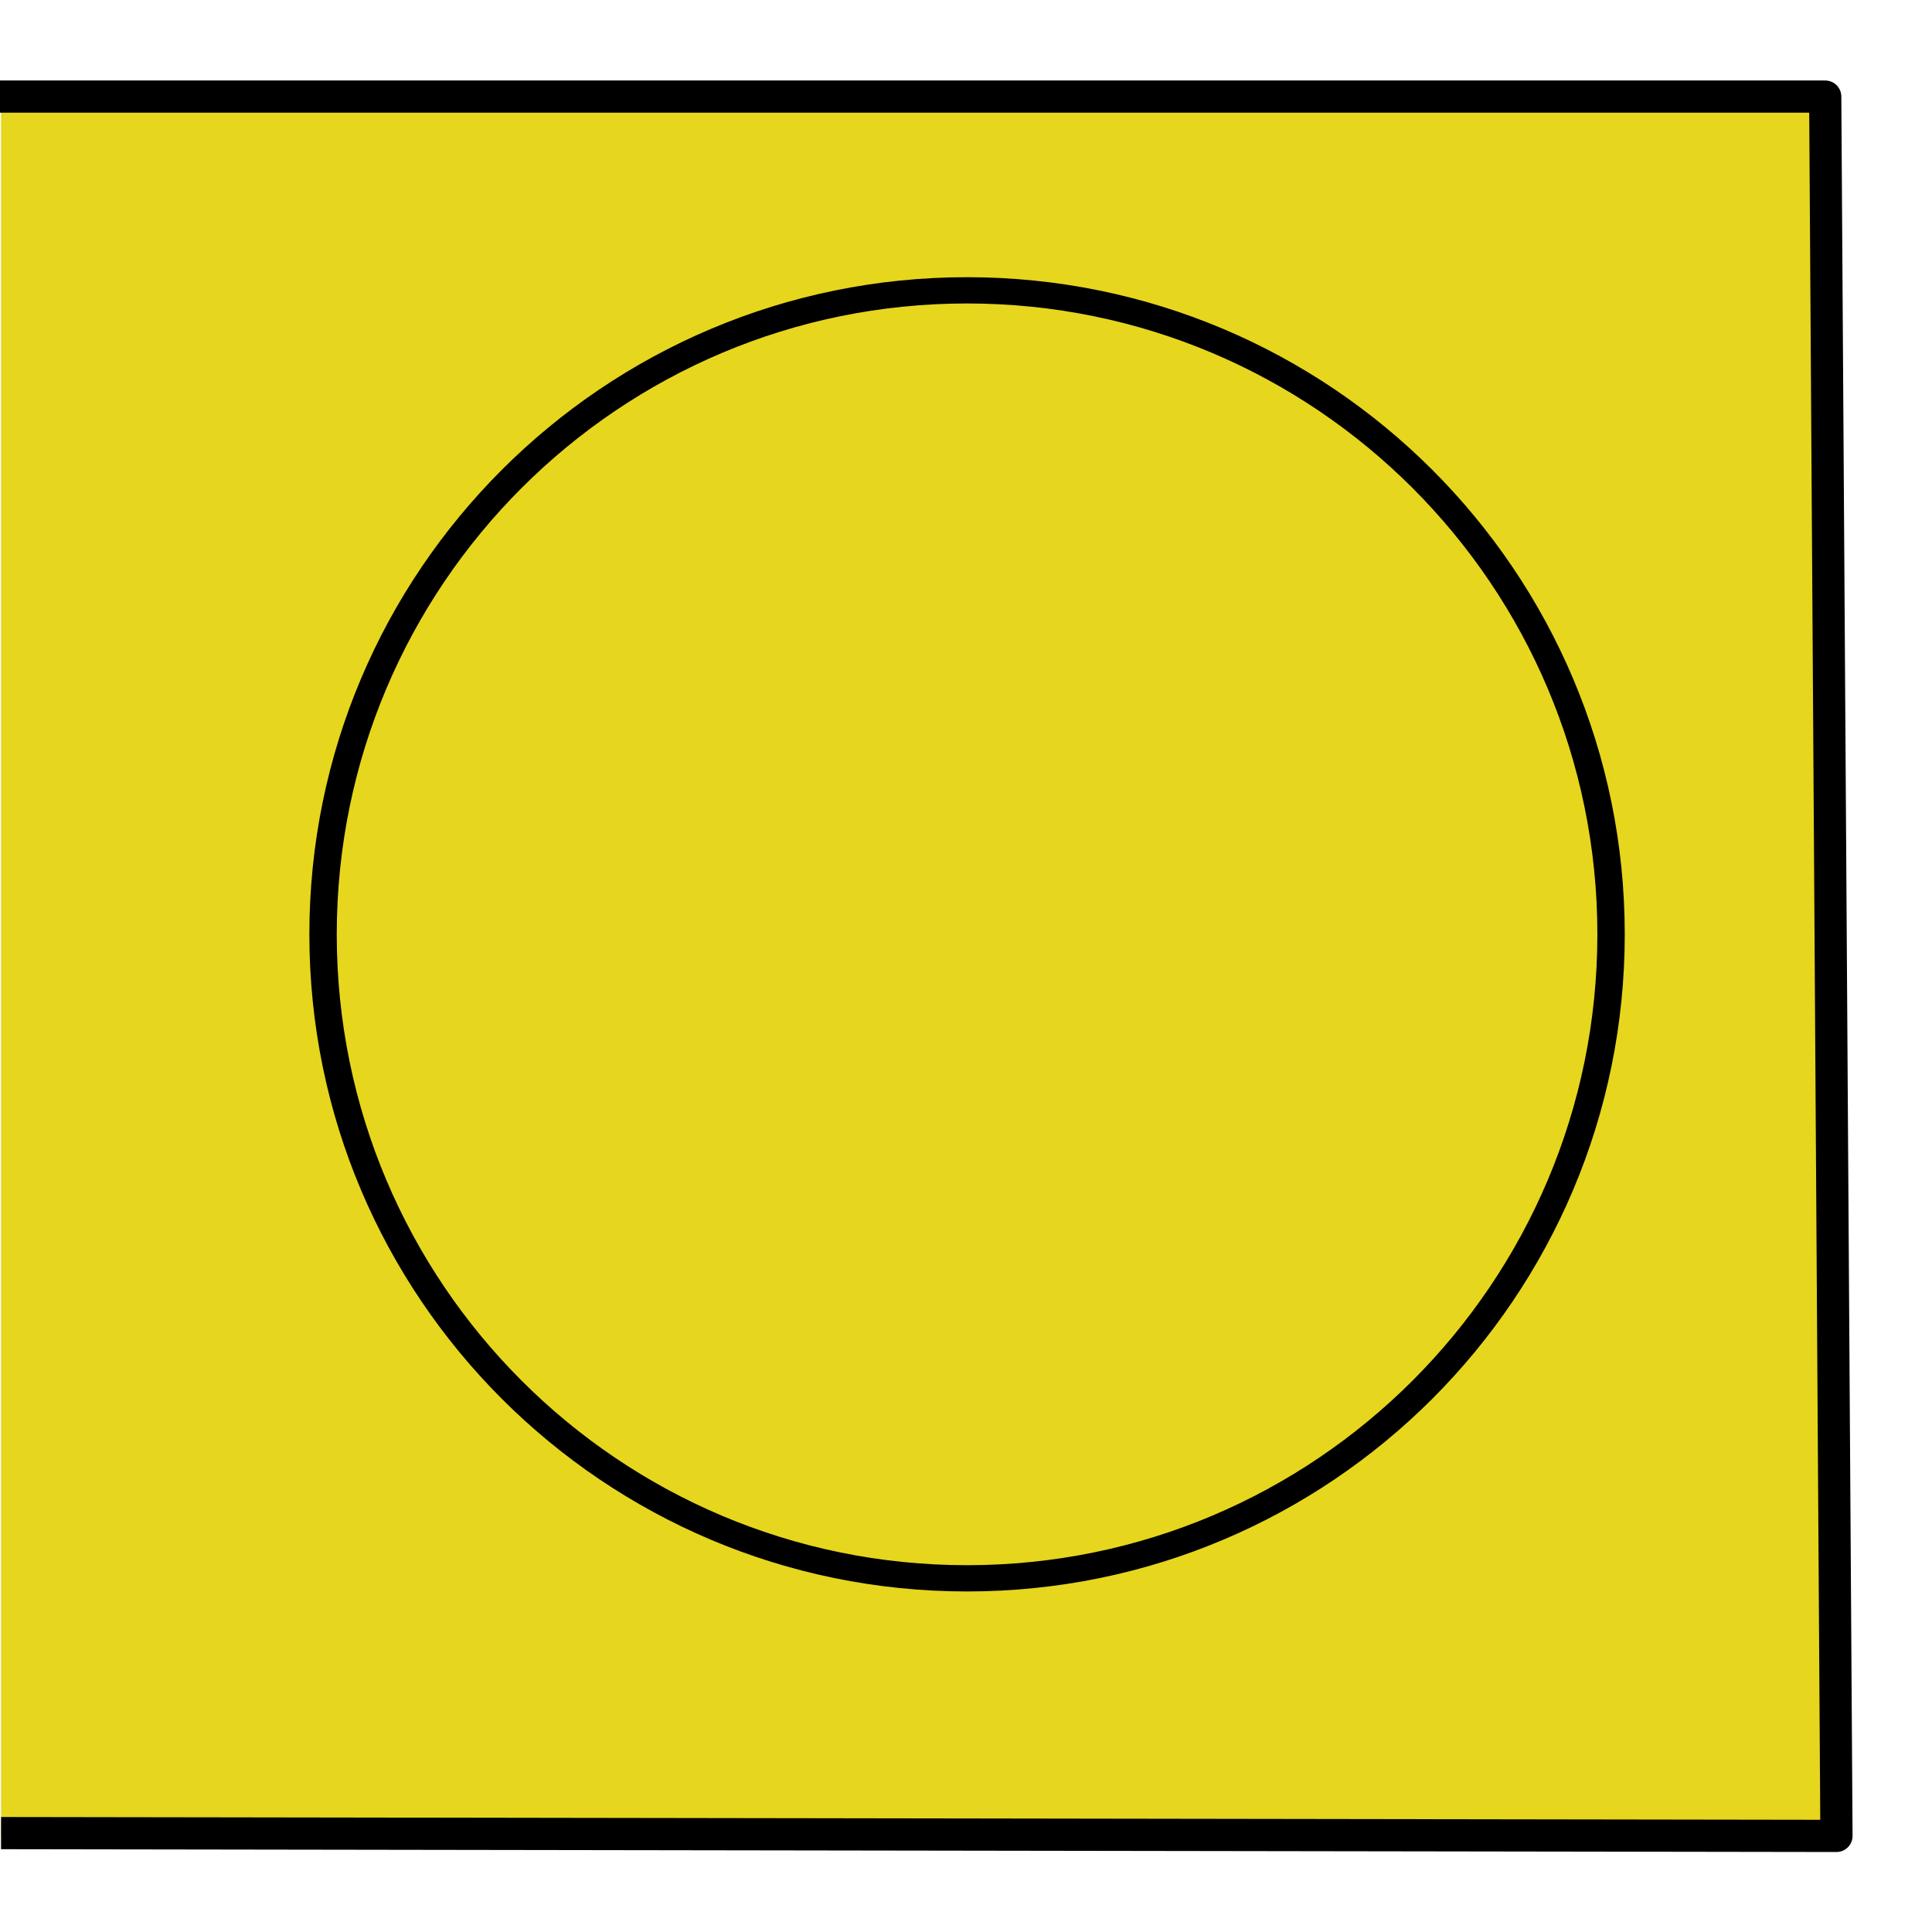
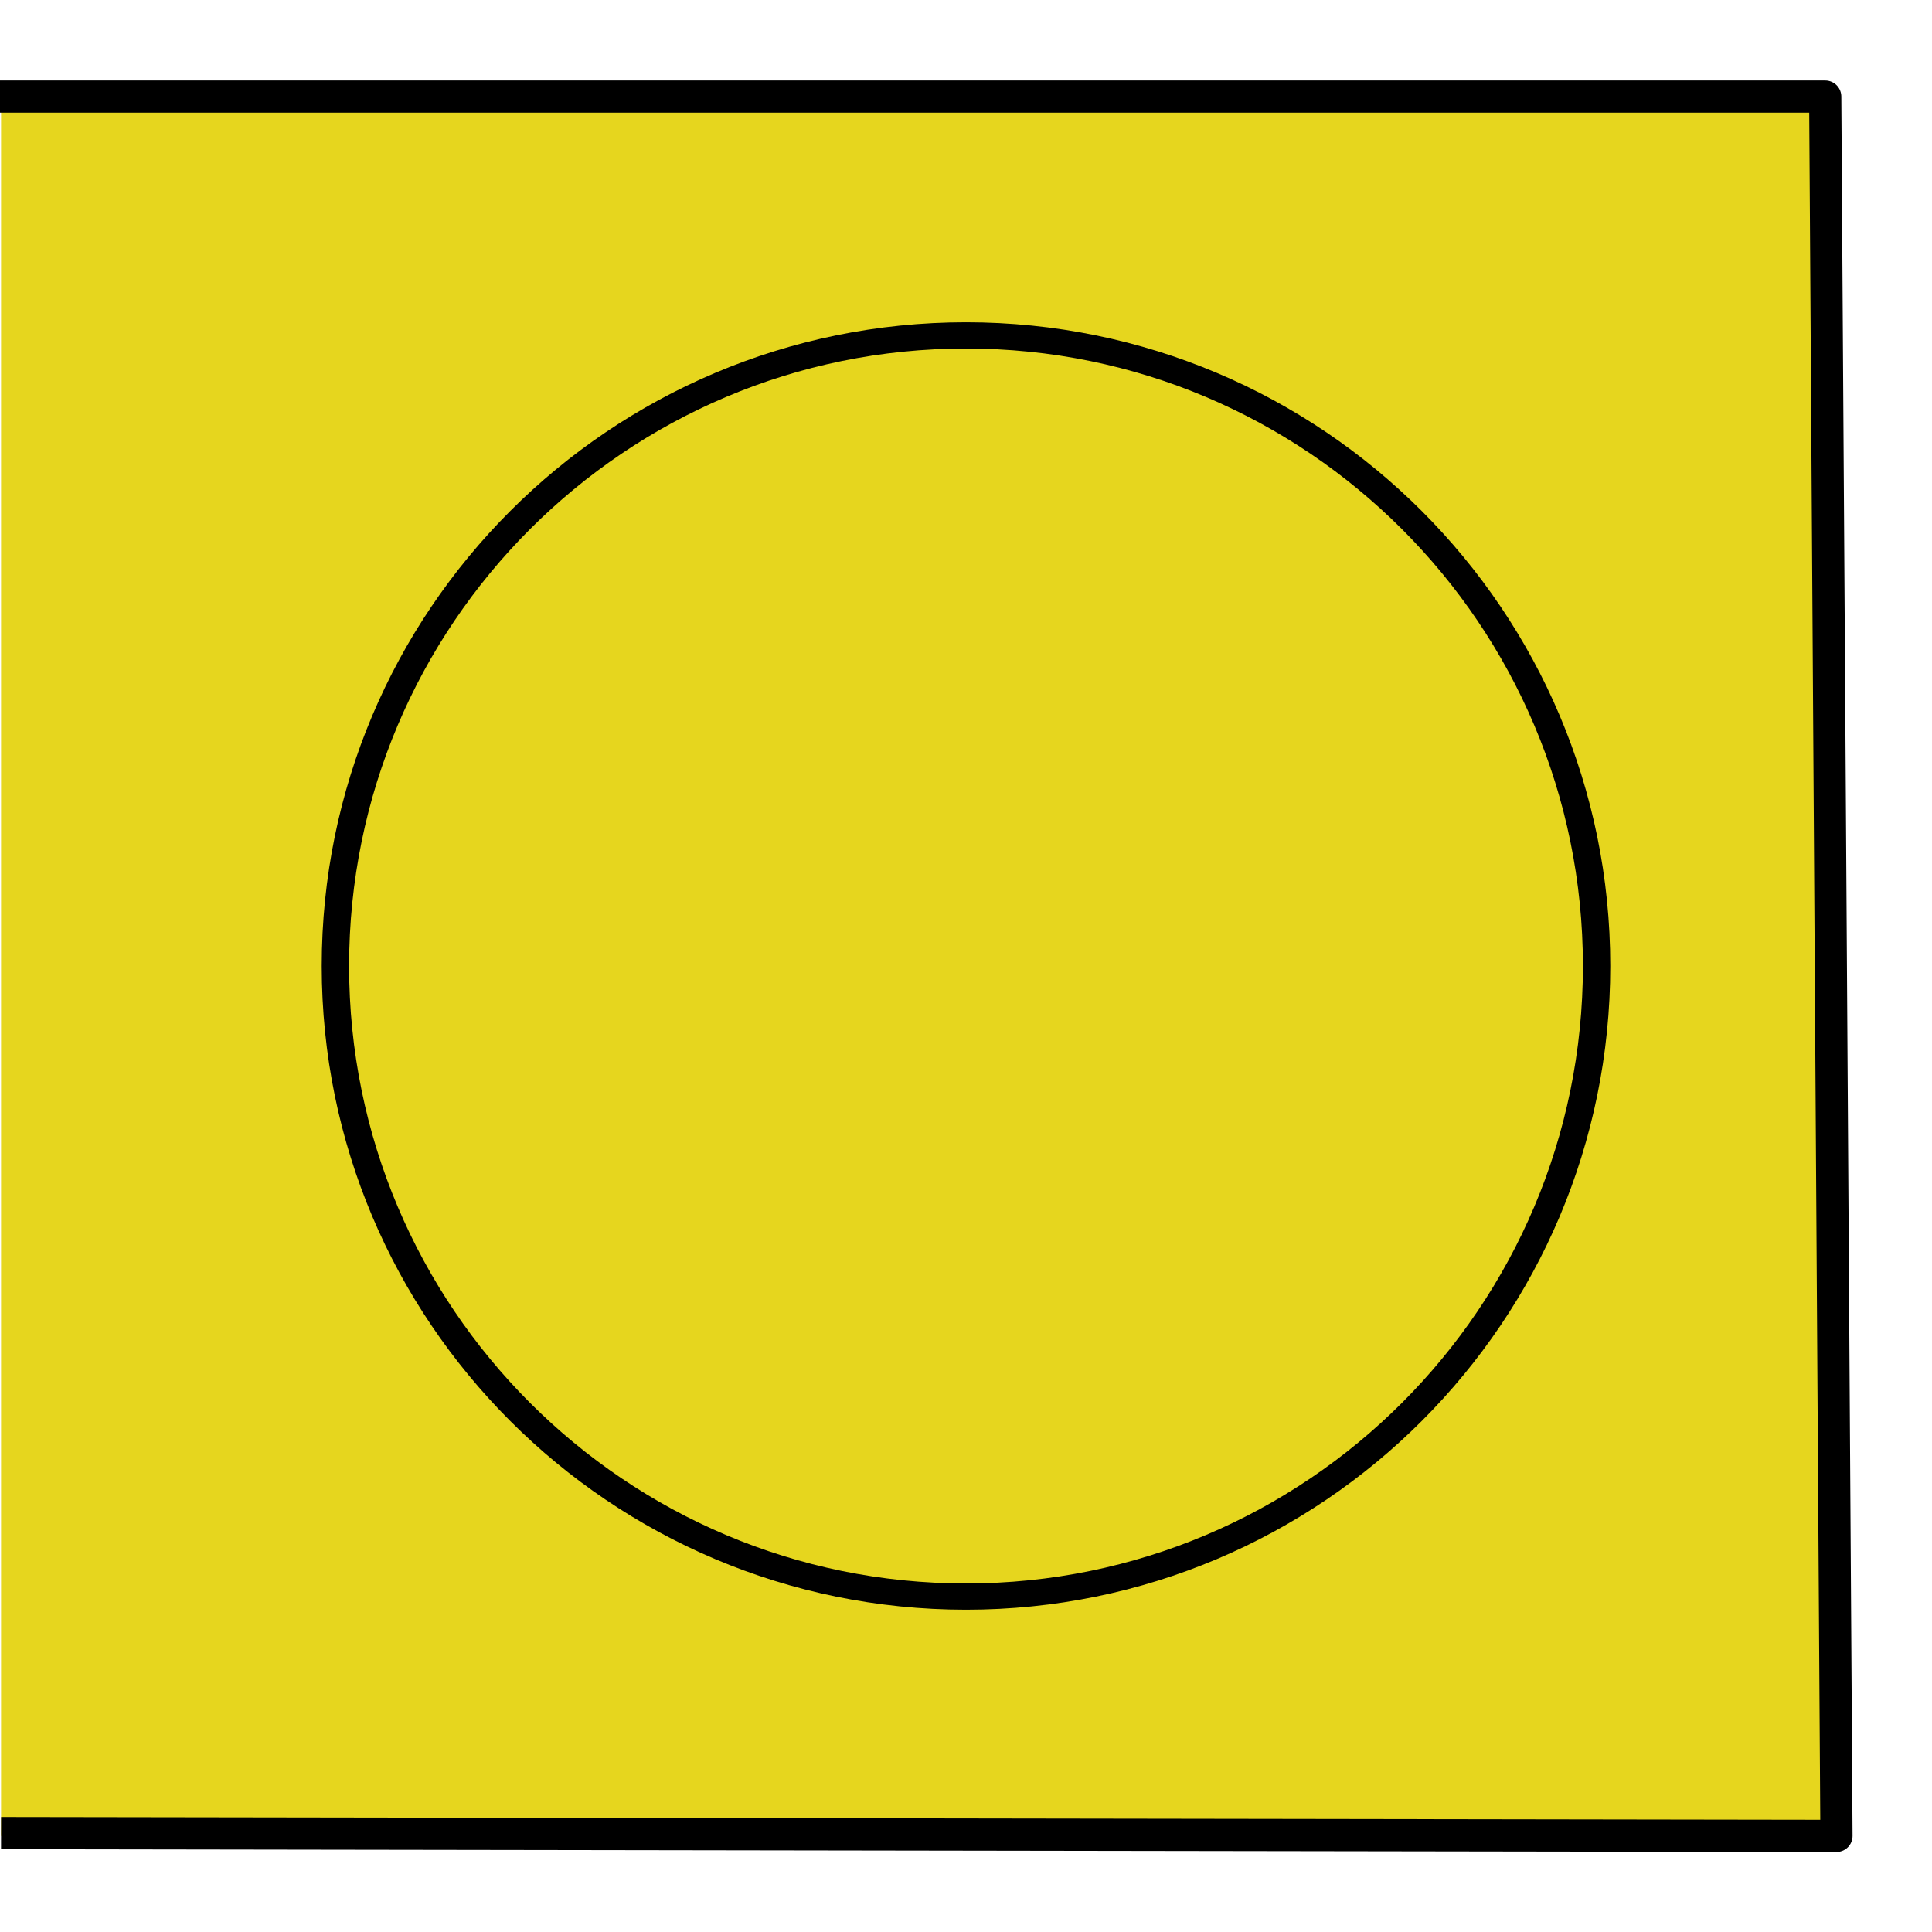
<svg xmlns="http://www.w3.org/2000/svg" width="60" height="60" id="svg2" version="1.1">
  <defs id="defs4" />
  <g id="layer1" transform="translate(0,-992.3622)">
    <rect style="fill:#e6d61e;fill-opacity:1;stroke:none" id="rect3827" width="54" height="57" x="995.379" y="-57.033" transform="matrix(0,1,-1,0,0,0)" />
-     <path style="fill:none;stroke:#000000;stroke-width:0.999;stroke-miterlimit:4;stroke-opacity:1;stroke-dasharray:none;stroke-dashoffset:0" id="path2990" d="m 58,31.5 a 24.5,23.5 0 1 1 -49,0 24.5,23.5 0 1 1 49,0 z" transform="matrix(0,0.8163265,-0.8510638,0,56.84144,994.0317)" />
+     <path style="fill:none;stroke:#000000;stroke-width:1.02;stroke-miterlimit:4;stroke-opacity:1;stroke-dasharray:none;stroke-dashoffset:0" id="path2990" d="m 58,31.5 a 24.5,23.5 0 1 1 -49,0 24.5,23.5 0 1 1 49,0 z" transform="matrix(0,0.7993294,-0.8333434,0,56.25032,995.5846)" />
    <path style="fill:none;stroke:#000000;stroke-width:1px;stroke-linecap:butt;stroke-linejoin:round;stroke-opacity:1" d="m 0.033,1049.291 57,0.087 -0.349,-54.016 -56.684,0" id="path4999" />
  </g>
</svg>
